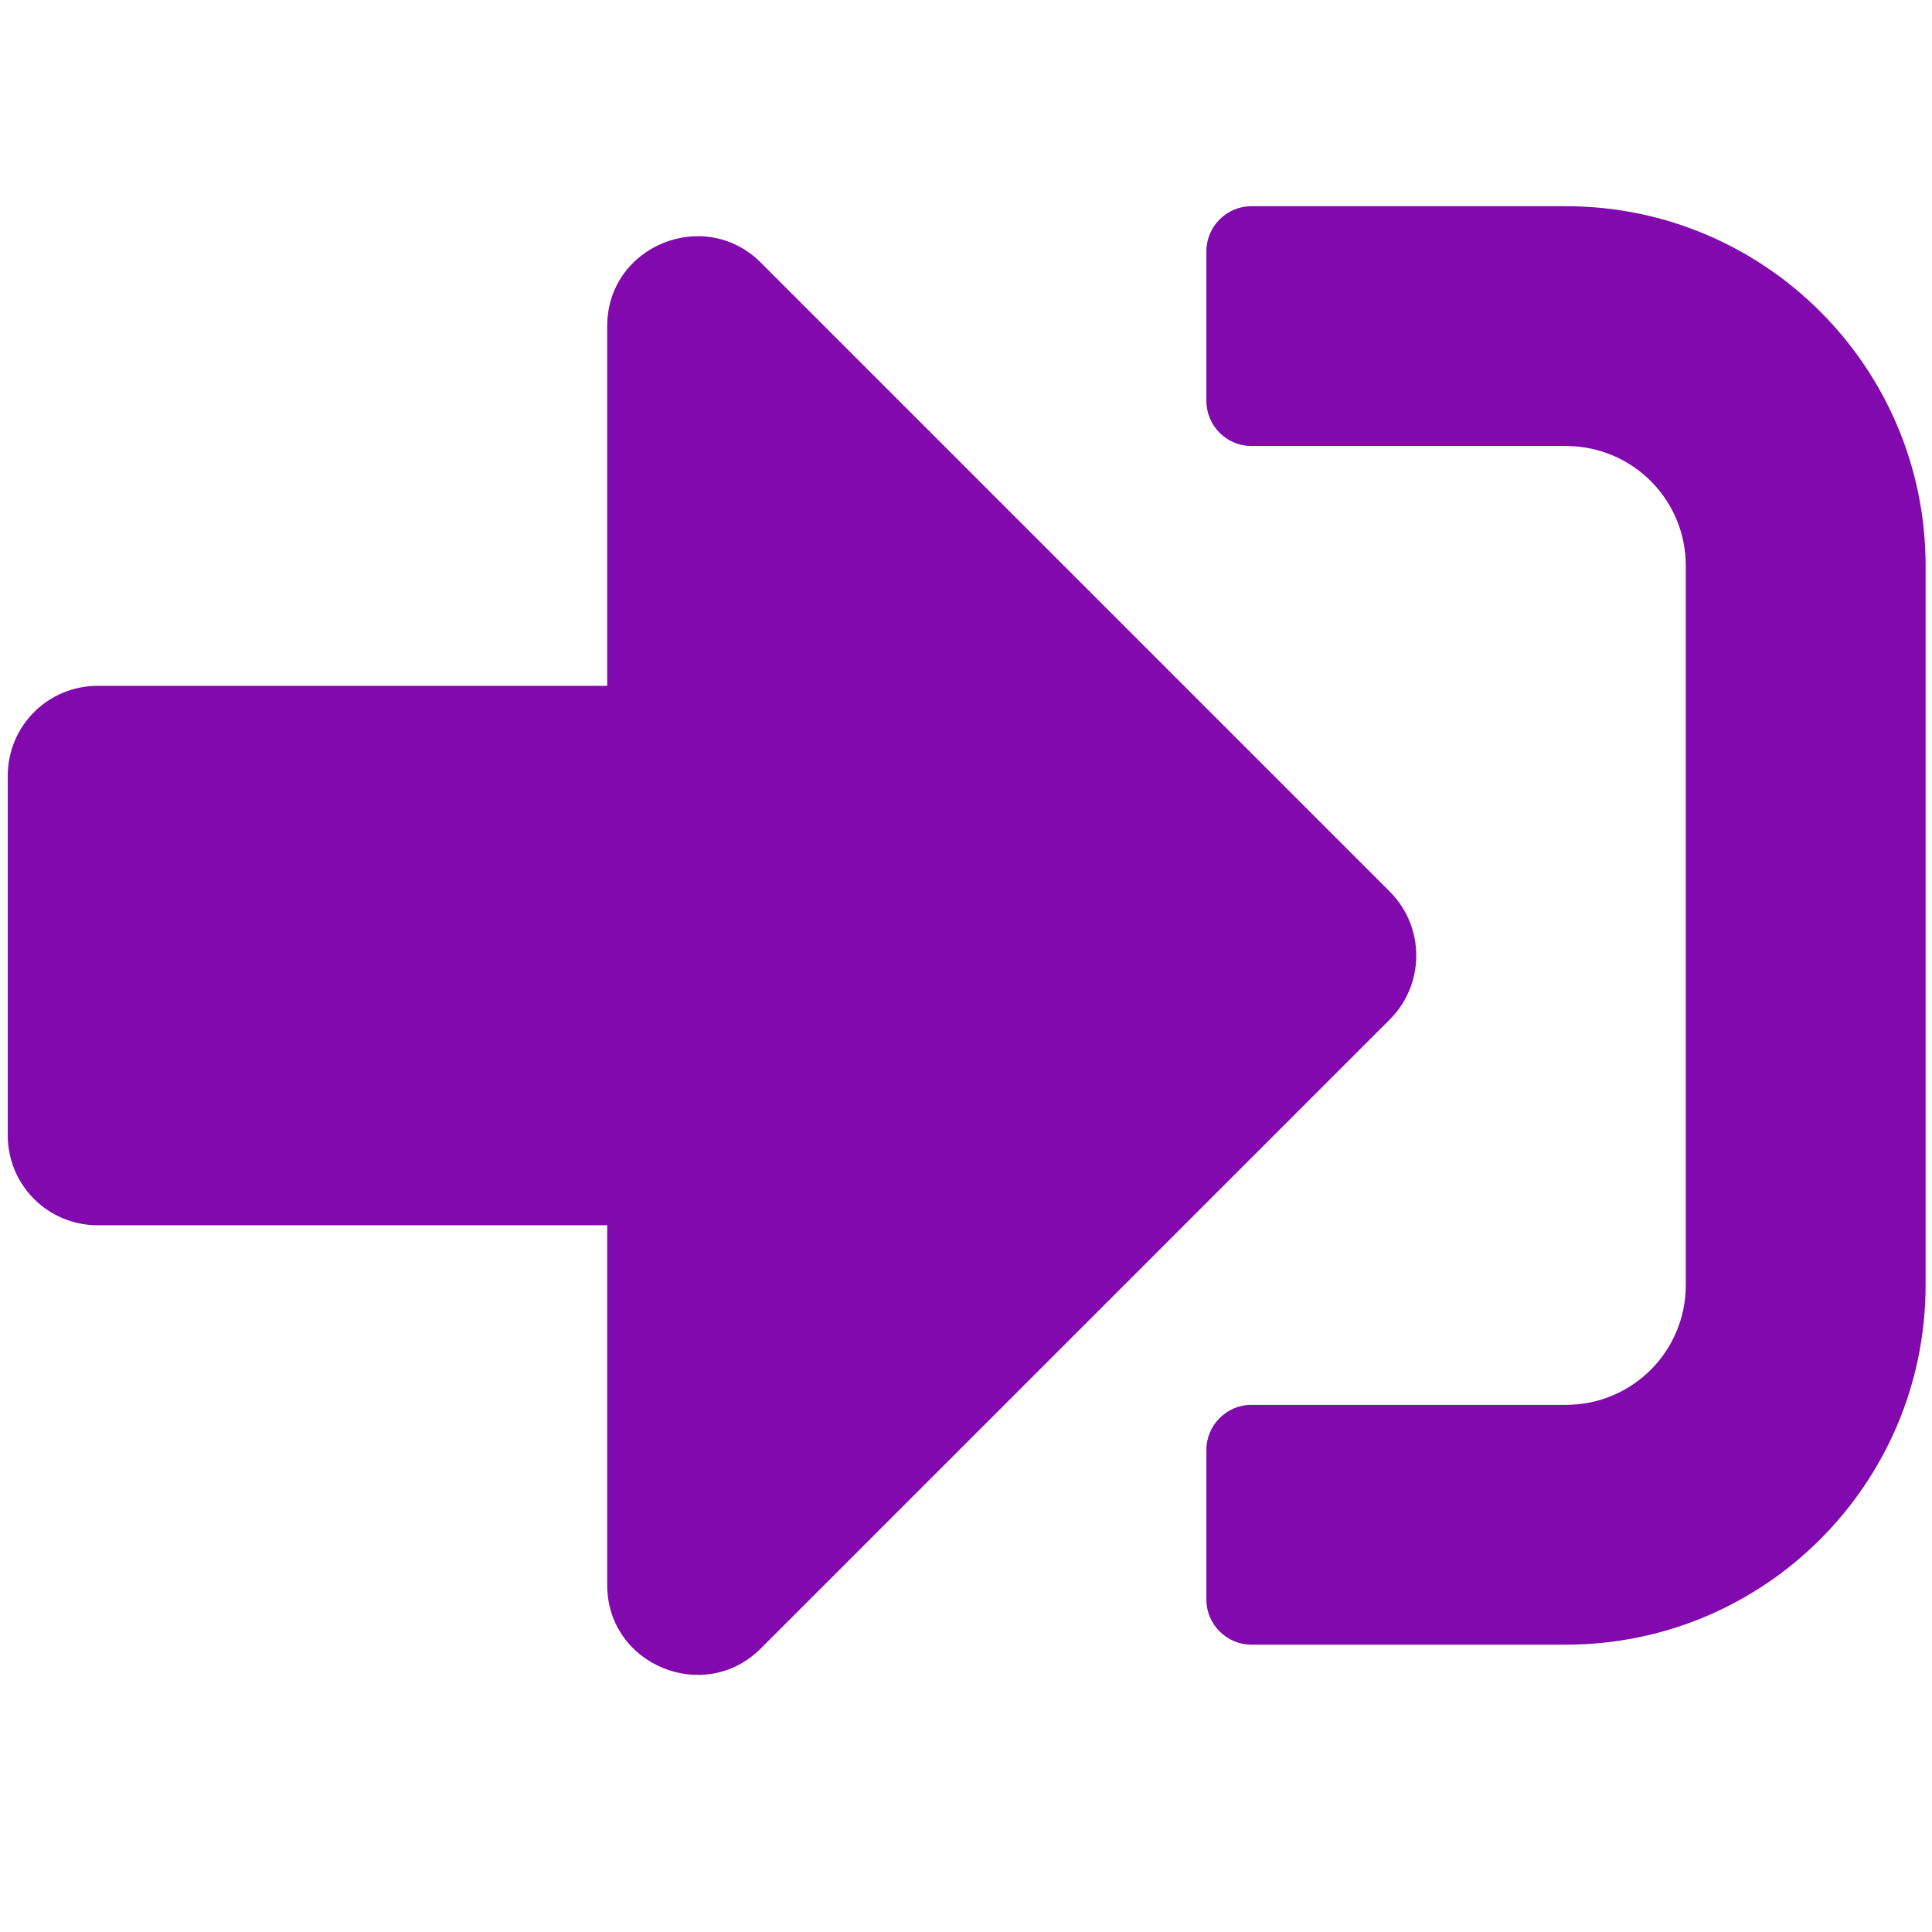
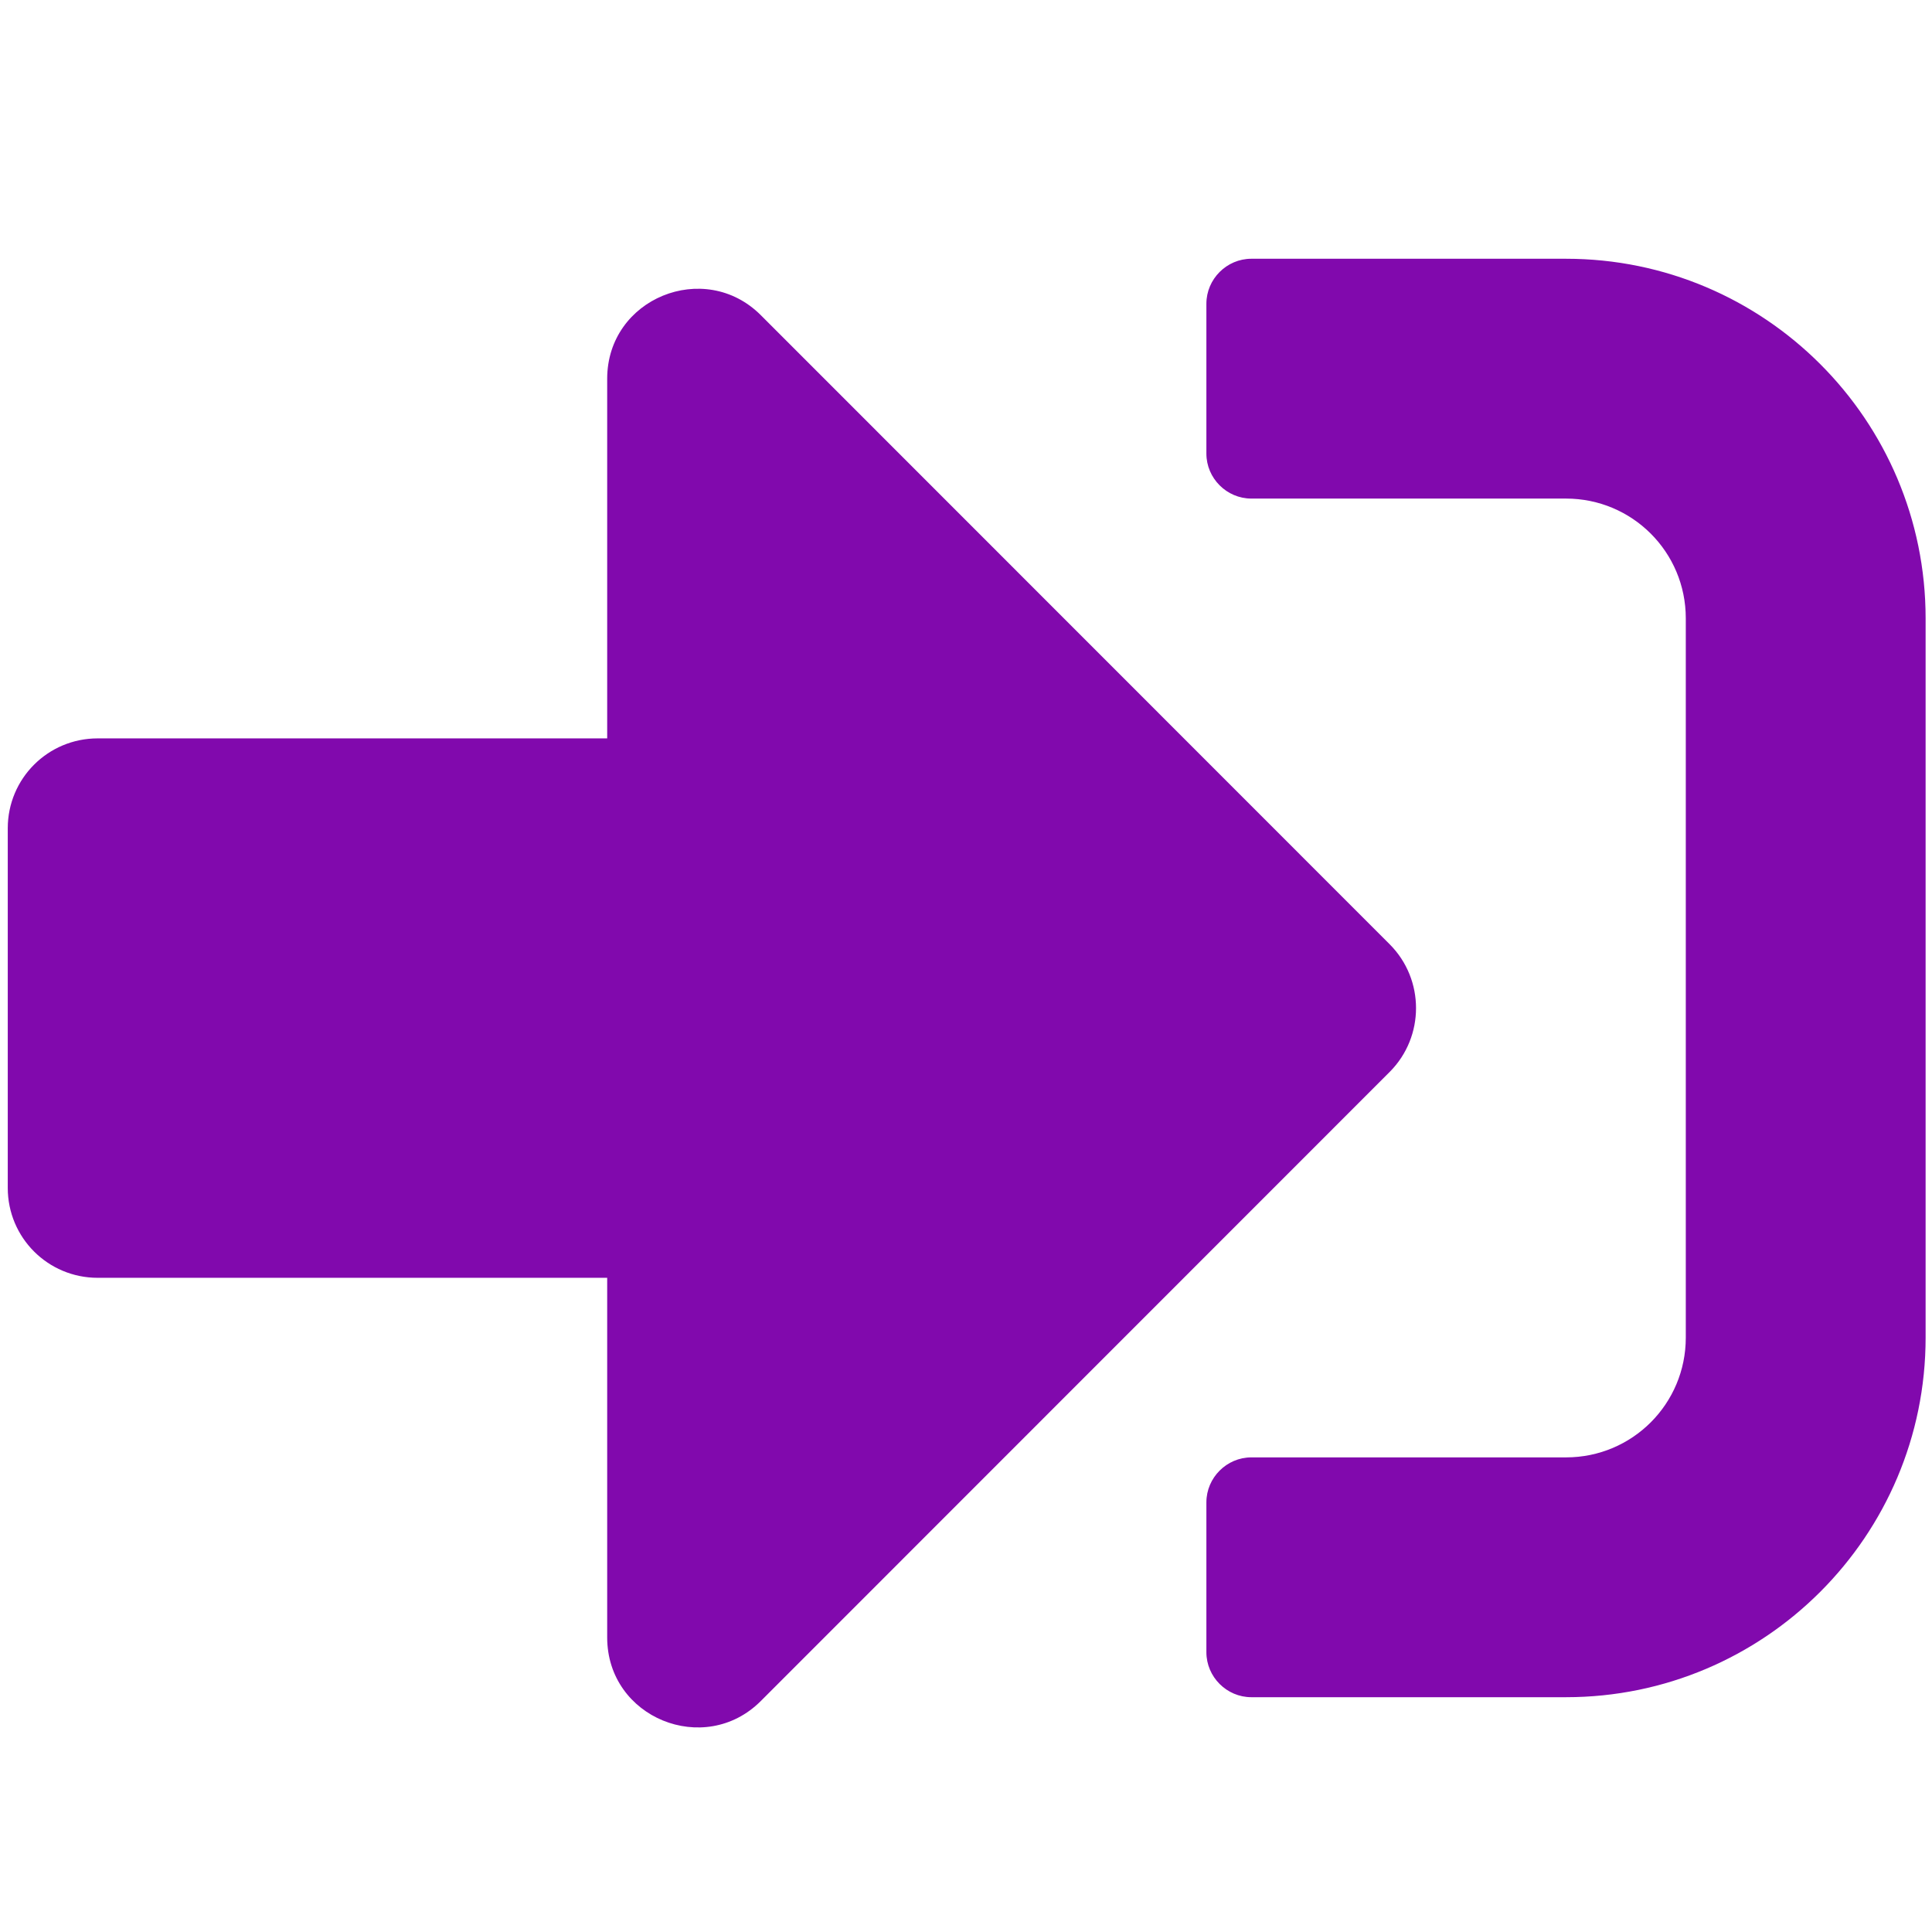
<svg xmlns="http://www.w3.org/2000/svg" width="32" height="32" viewBox="0 0 8.467 8.467" version="1.1" id="svg8">
  <defs id="defs2" />
-   <g id="layer1" transform="translate(0,-288.5333)">
-     <path id="path835" d="m 6.863,295.741 h -1.379 c -0.108,0 -0.197,-0.089 -0.197,-0.197 v -0.657 c 0,-0.108 0.089,-0.197 0.197,-0.197 h 1.379 c 0.291,0 0.525,-0.235 0.525,-0.525 v -3.152 c 0,-0.291 -0.235,-0.525 -0.525,-0.525 h -1.379 c -0.108,0 -0.197,-0.089 -0.197,-0.197 v -0.657 c 0,-0.108 0.089,-0.197 0.197,-0.197 h 1.379 c 0.87,0 1.576,0.706 1.576,1.576 v 3.152 c 0,0.87 -0.706,1.576 -1.576,1.576 z m -0.771,-3.299 -2.758,-2.758 c -0.246,-0.246 -0.673,-0.074 -0.673,0.279 v 1.576 H 0.428 c -0.218,0 -0.394,0.176 -0.394,0.394 v 1.576 c 0,0.218 0.176,0.394 0.394,0.394 H 2.661 v 1.576 c 0,0.353 0.427,0.525 0.673,0.279 l 2.758,-2.758 c 0.153,-0.154 0.153,-0.404 0,-0.558 z" style="stroke-width:0.016;fill:#8109ad;fill-opacity:1" />
-   </g>
+   <path id="path835" d="m 6.863,7.438 h -1.379 c -0.108,0 -0.197,-0.089 -0.197,-0.197 V 6.584 c 0,-0.108 0.089,-0.197 0.197,-0.197 h 1.379 c 0.291,0 0.525,-0.235 0.525,-0.525 v -3.152 c 0,-0.291 -0.235,-0.525 -0.525,-0.525 h -1.379 c -0.108,0 -0.197,-0.089 -0.197,-0.197 v -0.657 c 0,-0.108 0.089,-0.197 0.197,-0.197 h 1.379 c 0.87,0 1.576,0.706 1.576,1.576 v 3.152 c 0,0.87 -0.706,1.576 -1.576,1.576 z M 6.091,4.139 3.334,1.381 c -0.246,-0.246 -0.673,-0.074 -0.673,0.279 v 1.576 H 0.428 c -0.218,0 -0.394,0.176 -0.394,0.394 v 1.576 c 0,0.218 0.176,0.394 0.394,0.394 H 2.661 v 1.576 c 0,0.353 0.427,0.525 0.673,0.279 L 6.091,4.697 c 0.153,-0.154 0.153,-0.404 0,-0.558 z" style="fill:#8109ad;fill-opacity:1;stroke-width:0.016" />
</svg>
